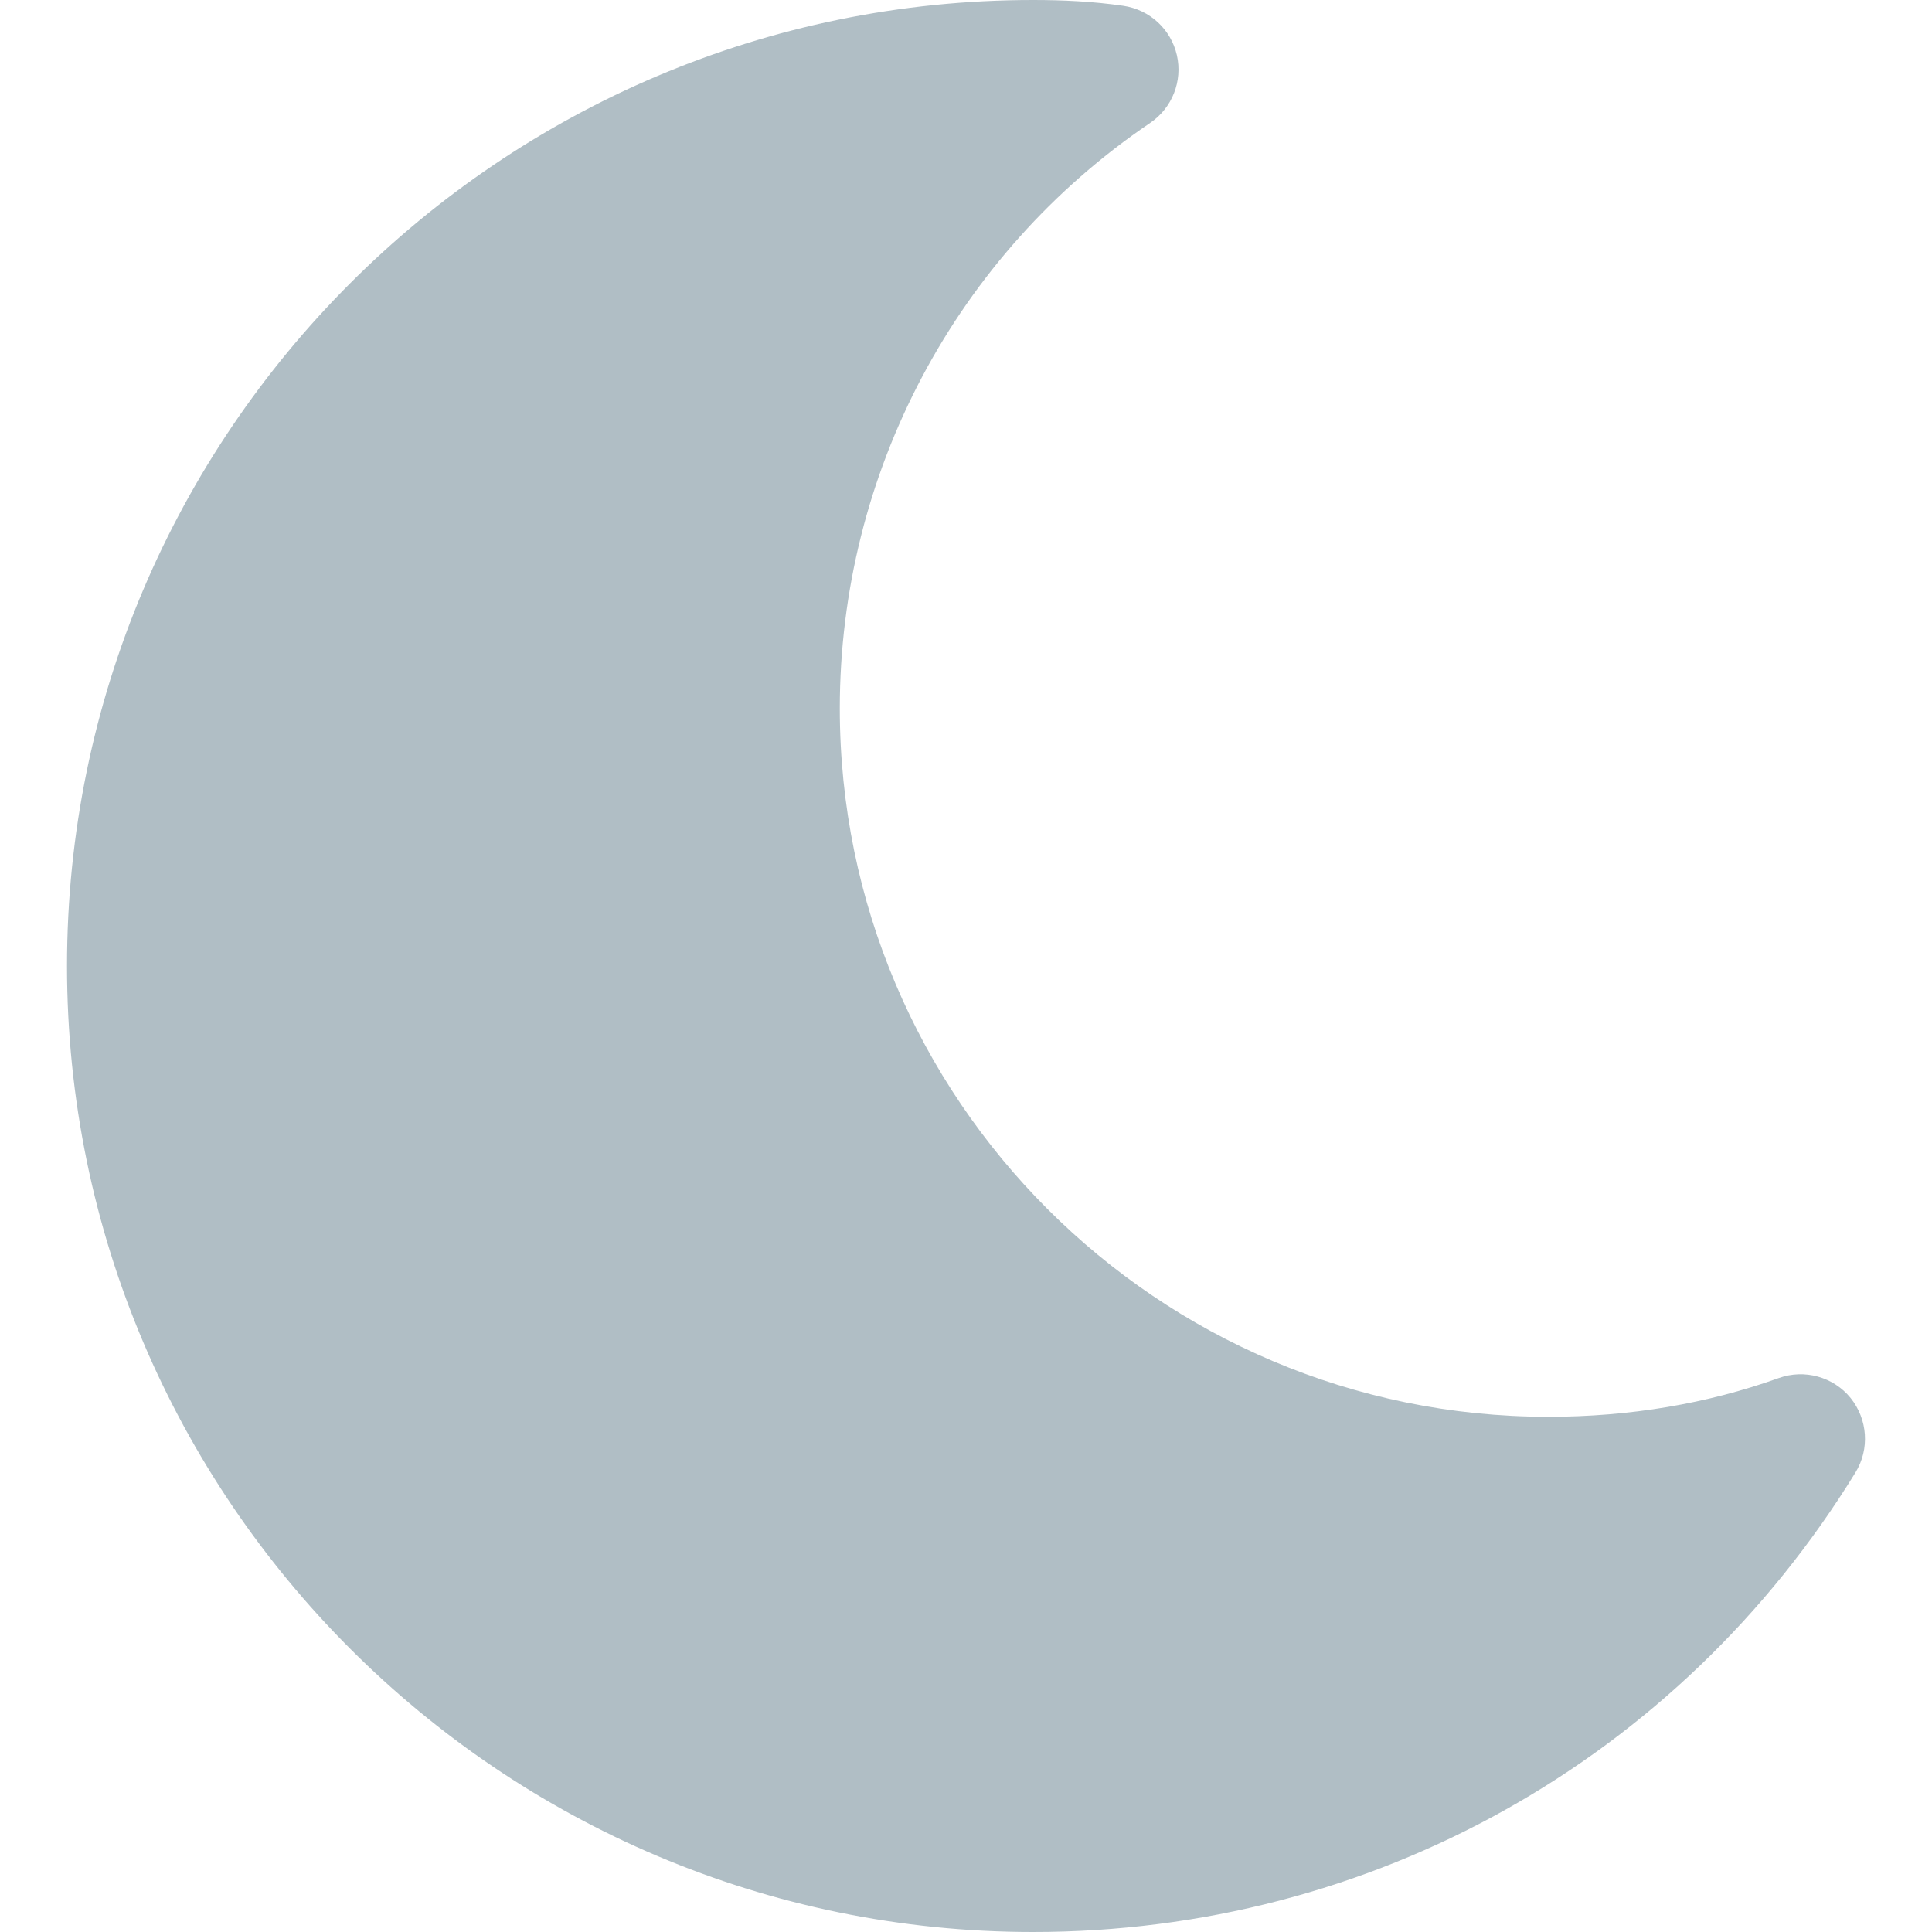
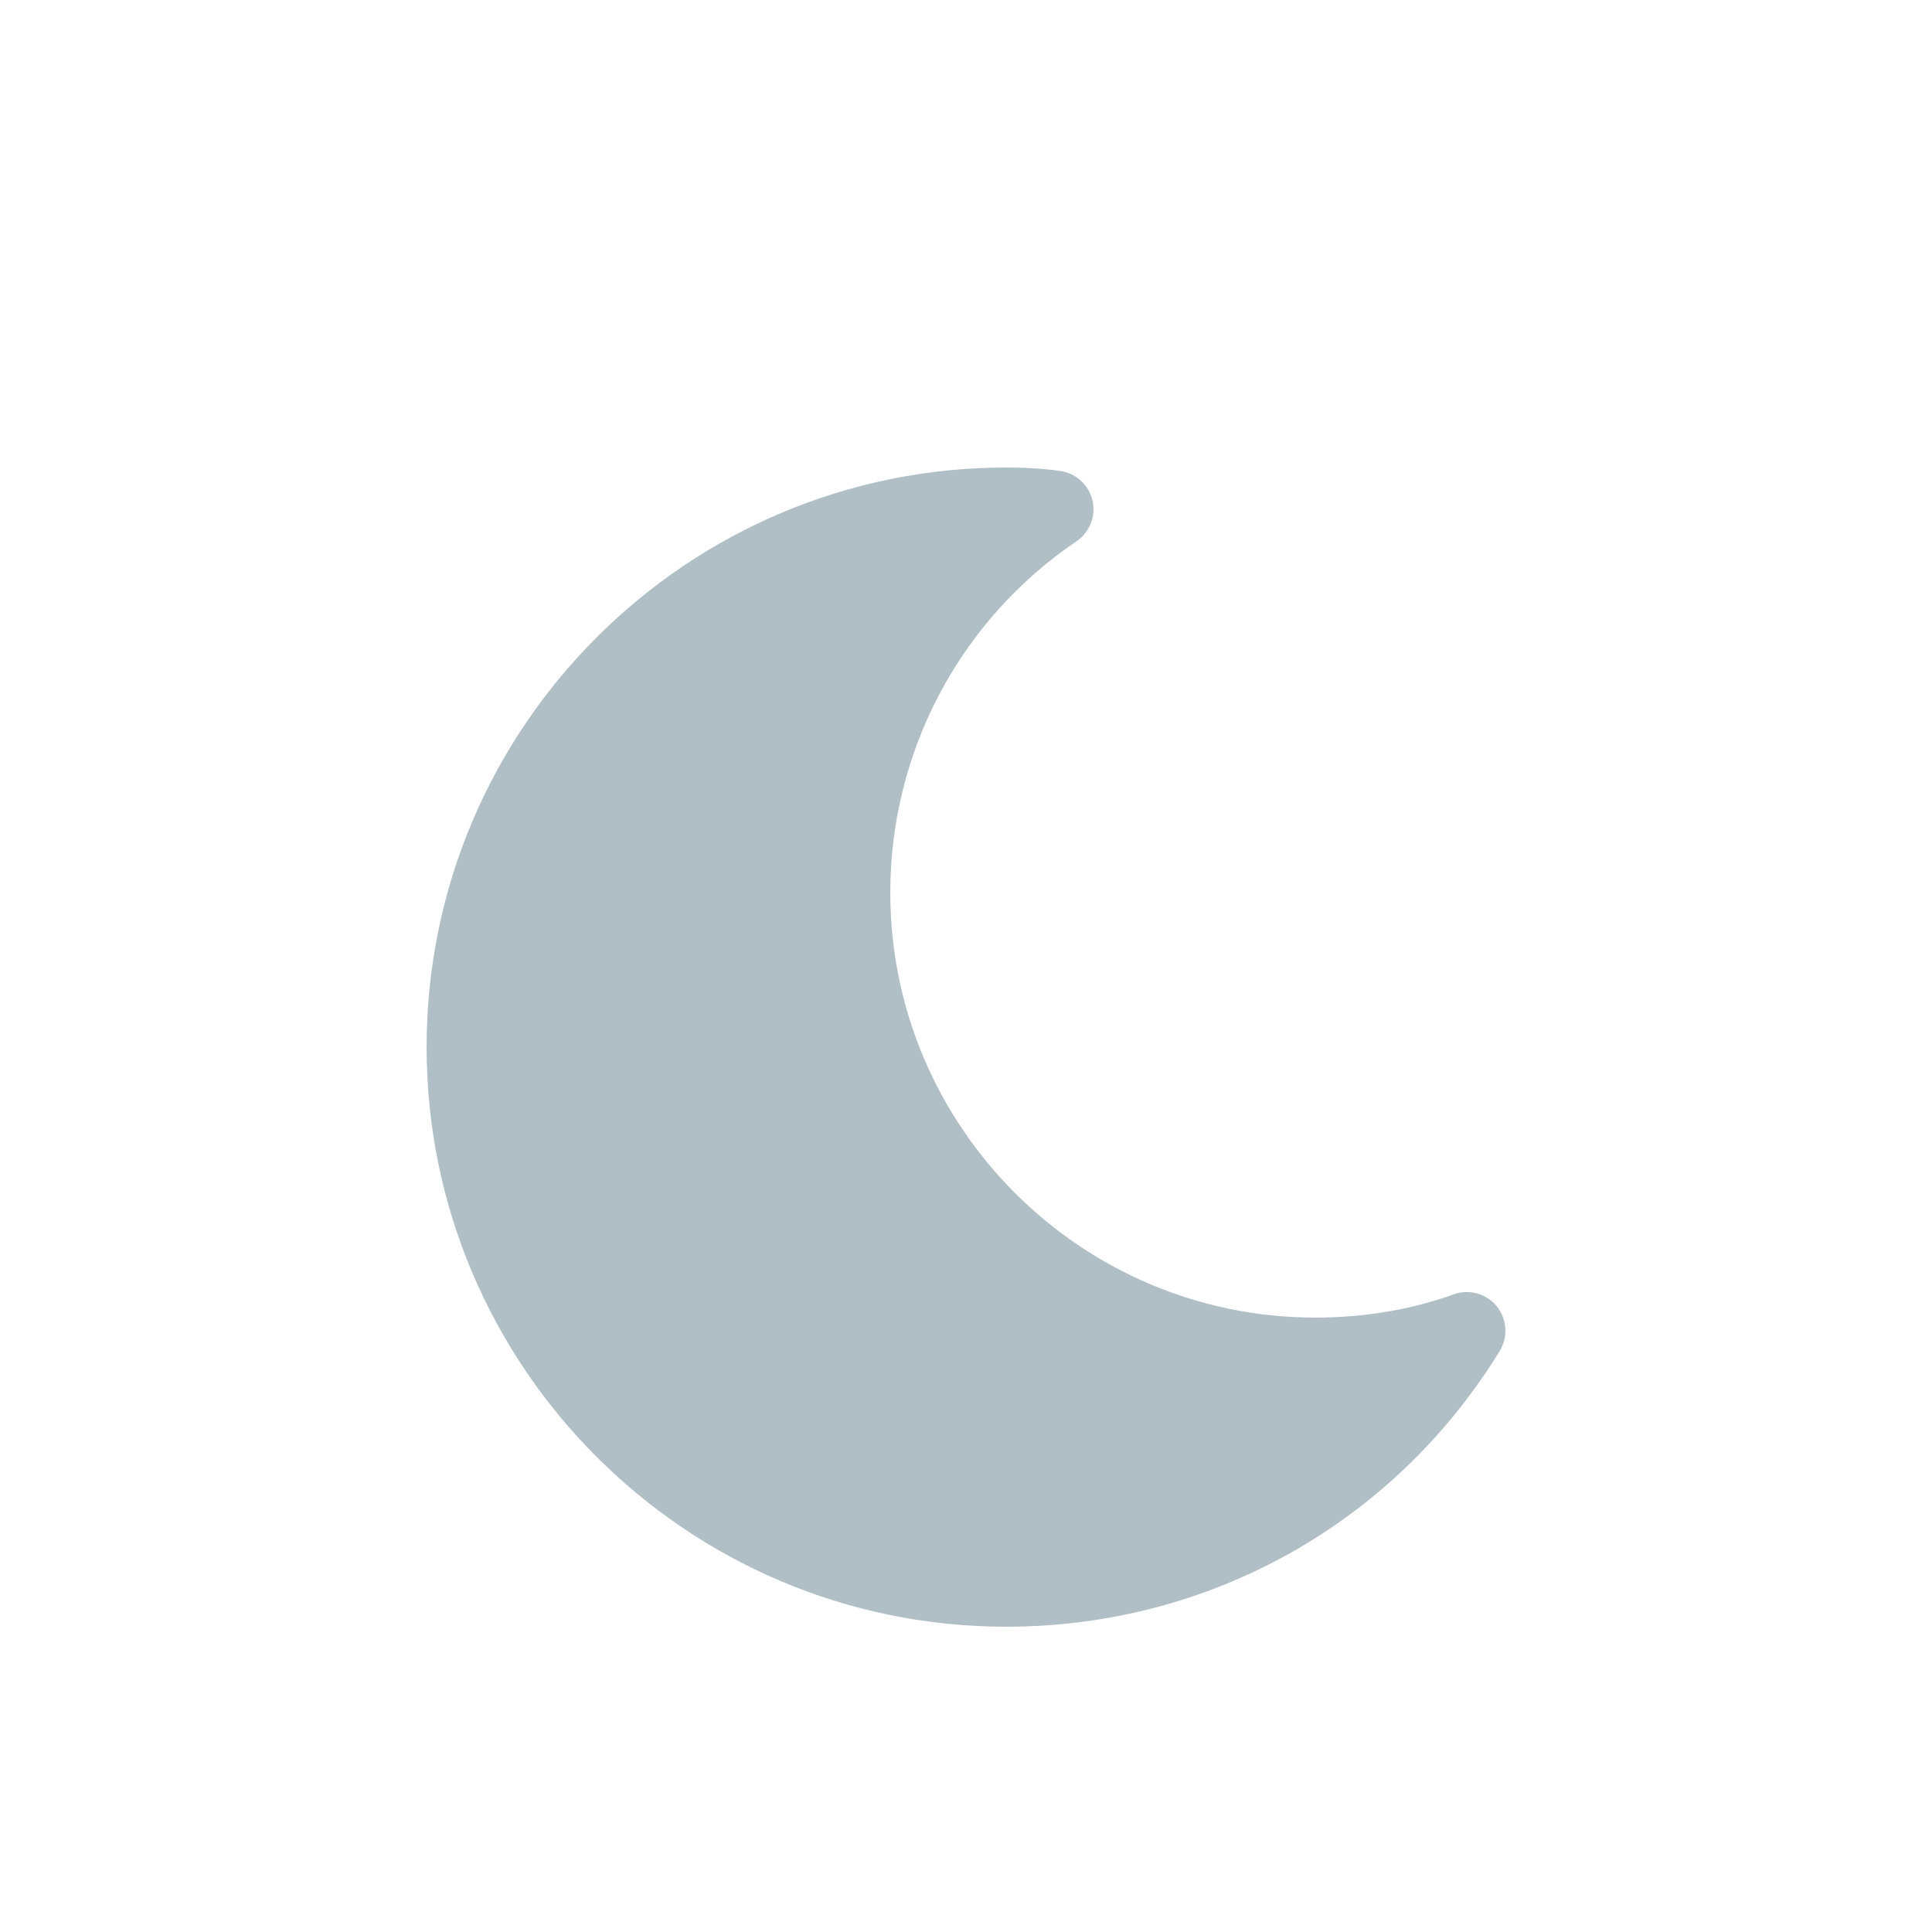
- <svg xmlns="http://www.w3.org/2000/svg" id="ev5kbkxivn91" viewBox="0 0 480 480" shape-rendering="geometricPrecision" text-rendering="geometricPrecision">
-   <style>#ev5kbkxivn92_to {animation: ev5kbkxivn92_to__to 6000ms linear infinite normal forwards}@keyframes ev5kbkxivn92_to__to { 0% {transform: translate(0px,0px)} 11.667% {transform: translate(-38.02932px,45.32168px)} 25% {transform: translate(0px,0px)} 100% {transform: translate(0px,0px)} }#ev5kbkxivn92_tr {animation: ev5kbkxivn92_tr__tr 6000ms linear infinite normal forwards}@keyframes ev5kbkxivn92_tr__tr { 0% {transform: rotate(0deg)} 11.667% {transform: rotate(-10deg)} 25% {transform: rotate(0deg)} 100% {transform: rotate(0deg)} }</style>
-   <g id="ev5kbkxivn92_to" transform="translate(0,0)">
-     <g id="ev5kbkxivn92_tr" transform="rotate(0)">
-       <path id="ev5kbkxivn92" d="M459.782,347.328C455.494,342.048,448.294,340.096,441.958,342.368C424.198,348.736,404.934,352,384.646,352C287.59,352,208.646,273.024,208.646,176C208.646,117.6,237.478,63.232,285.766,30.528C291.238,26.816,293.862,20.128,292.39,13.696C290.918,7.264,285.638,2.4,279.078,1.44C271.59,0.352,264.134,0,256.646,0C124.294,0,16.646,107.648,16.646,240C16.646,372.352,124.294,480,256.646,480C340.646,480,417.062,437.312,460.998,365.824C464.55,360.032,464.038,352.64,459.782,347.328Z" transform="translate(0,0)" fill="rgb(176,190,197)" stroke="none" stroke-width="1" />
+ <svg xmlns="http://www.w3.org/2000/svg" width="800" height="800">
+   <style>
+   #ev5kbkxivn92_to {animation: ev5kbkxivn92_to__to 6000ms linear infinite normal forwards}@keyframes ev5kbkxivn92_to__to { 0% {transform: translate(0px,0px)} 11.667% {transform: translate(-38.02932px,45.32168px)} 25% {transform: translate(0px,0px)} 100% {transform: translate(0px,0px)} }#ev5kbkxivn92_tr {animation: ev5kbkxivn92_tr__tr 6000ms linear infinite normal forwards}@keyframes ev5kbkxivn92_tr__tr { 0% {transform: rotate(0deg)} 11.667% {transform: rotate(-10deg)} 25% {transform: rotate(0deg)} 100% {transform: rotate(0deg)} }
+  </style>
+   <g class="layer">
+     <g id="ev5kbkxivn92_to">
+       <g id="ev5kbkxivn92_tr">
+         <path d="m619.782,540.918c-4.288,-5.28 -11.488,-7.232 -17.824,-4.96c-17.76,6.368 -37.024,9.632 -57.312,9.632c-97.056,0 -176,-78.976 -176,-176c0,-58.4 28.832,-112.768 77.12,-145.472c5.472,-3.712 8.096,-10.4 6.624,-16.832c-1.472,-6.432 -6.752,-11.296 -13.312,-12.256c-7.488,-1.088 -14.944,-1.44 -22.432,-1.44c-132.352,0 -240,107.648 -240,240c0,132.352 107.648,240 240,240c84,0 160.416,-42.688 204.352,-114.176c3.552,-5.792 3.04,-13.184 -1.216,-18.496z" fill="rgb(176,190,197)" id="ev5kbkxivn92" transform="translate(0 0)" />
+       </g>
    </g>
  </g>
</svg>
